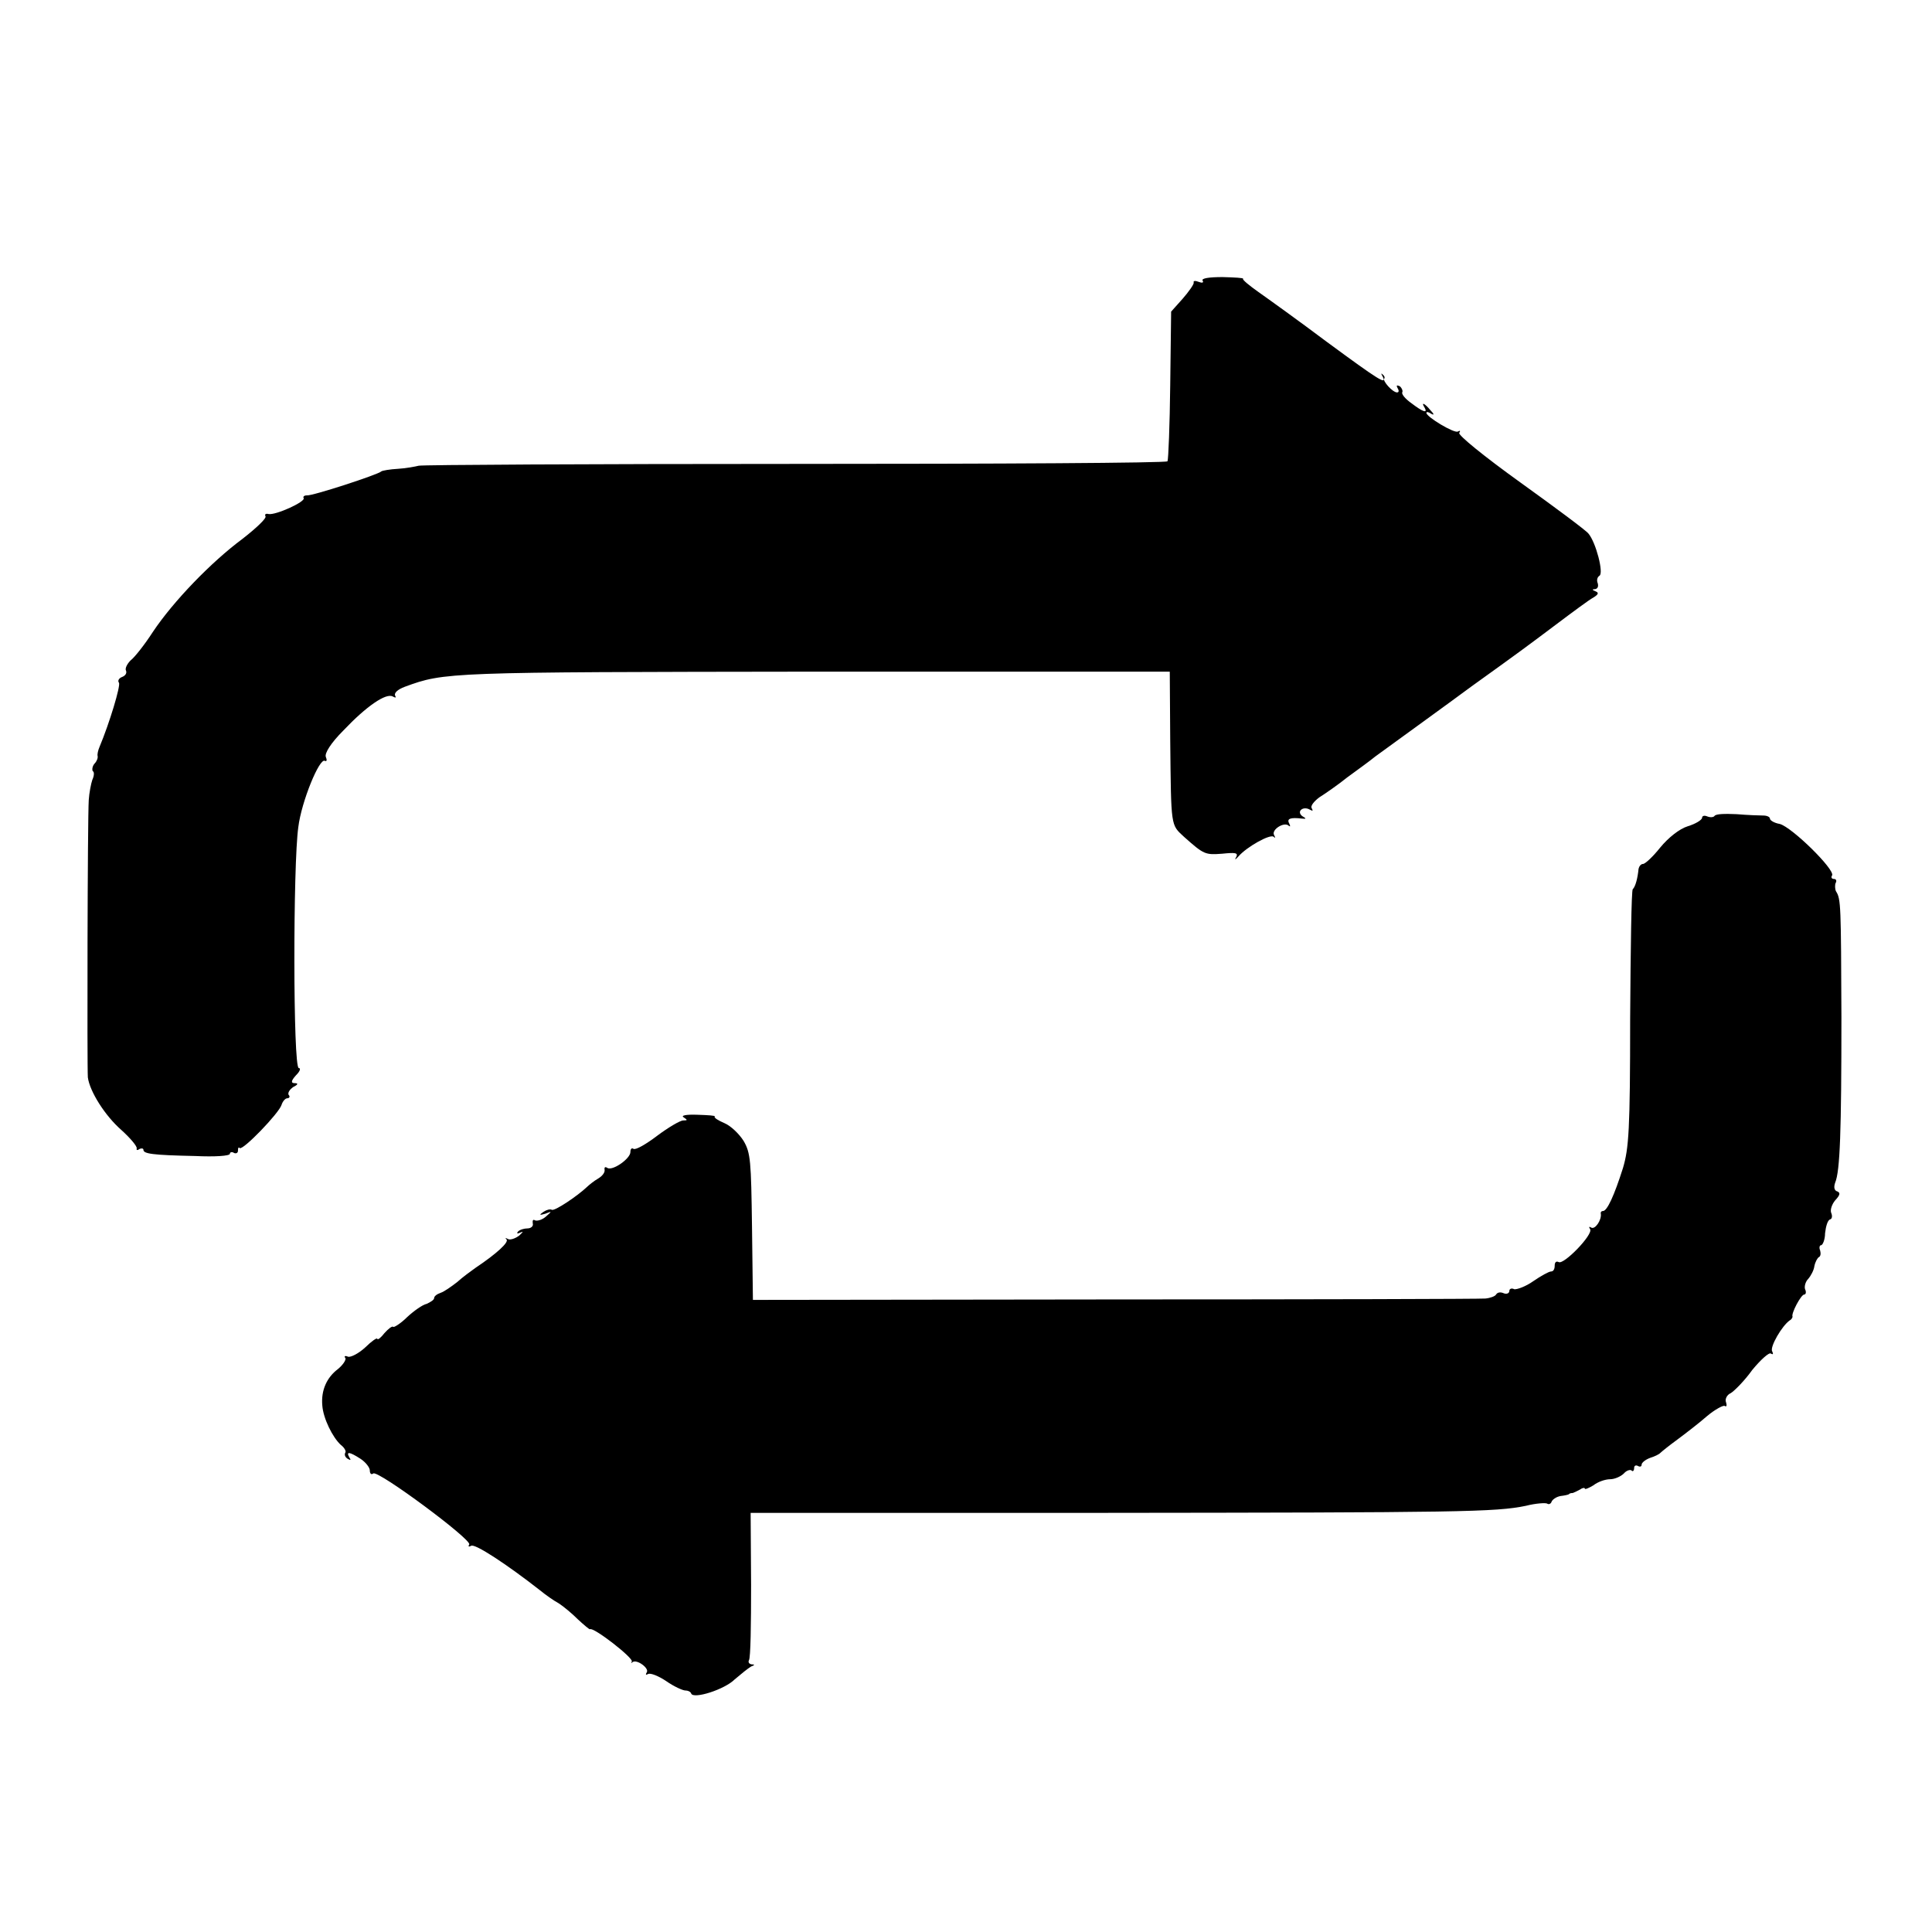
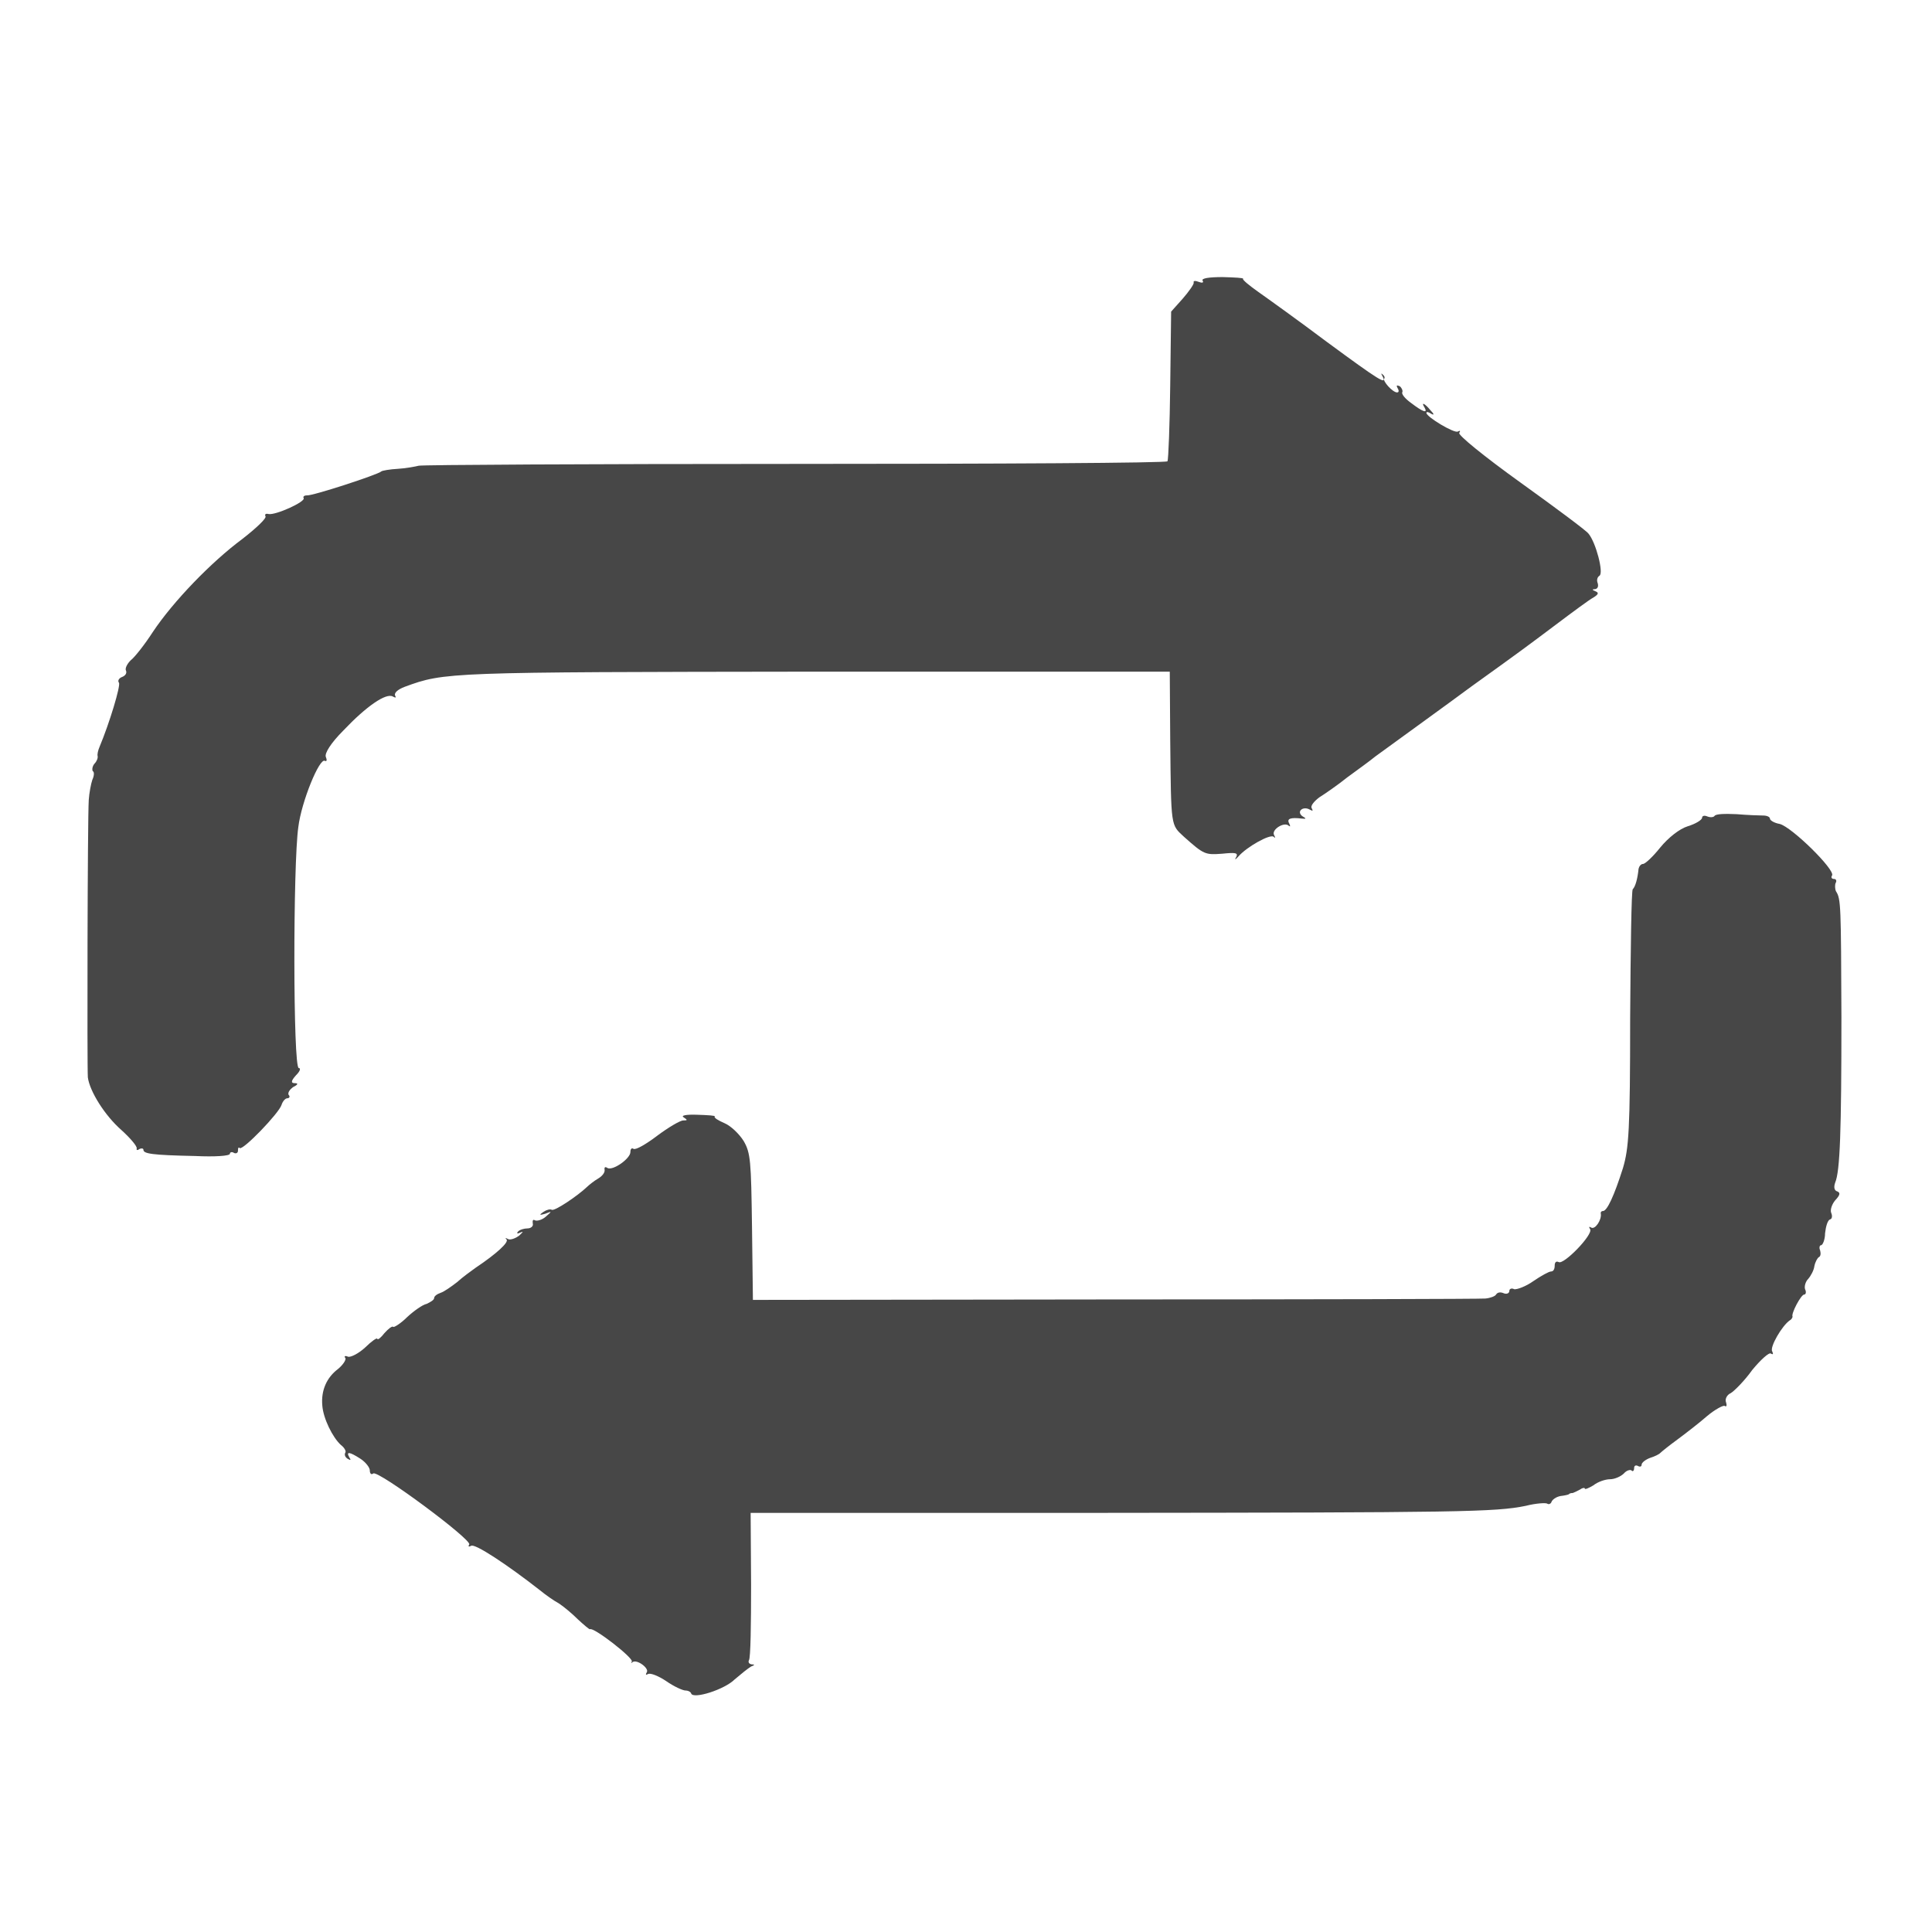
<svg xmlns="http://www.w3.org/2000/svg" width="17pt" height="17pt" viewBox="0 0 17 17" version="1.1">
  <g id="surface1">
-     <path style=" stroke:none;fill-rule:nonzero;fill:rgb(0%,0%,0%);fill-opacity:1;" d="M 10.582 2.469 C 10.594 2.488 10.578 2.492 10.547 2.48 C 10.52 2.469 10.496 2.469 10.504 2.488 C 10.504 2.504 10.461 2.566 10.406 2.629 L 10.305 2.742 L 10.297 3.387 C 10.293 3.742 10.281 4.043 10.273 4.059 C 10.262 4.074 8.785 4.082 6.992 4.082 C 5.195 4.082 3.707 4.09 3.684 4.098 C 3.656 4.105 3.574 4.121 3.504 4.125 C 3.43 4.129 3.363 4.141 3.355 4.148 C 3.328 4.176 2.742 4.367 2.699 4.359 C 2.676 4.359 2.664 4.371 2.672 4.383 C 2.691 4.414 2.426 4.535 2.363 4.523 C 2.336 4.516 2.328 4.527 2.336 4.543 C 2.348 4.559 2.254 4.648 2.133 4.742 C 1.859 4.945 1.523 5.293 1.344 5.562 C 1.273 5.672 1.184 5.785 1.148 5.812 C 1.117 5.844 1.098 5.883 1.109 5.902 C 1.117 5.922 1.105 5.945 1.074 5.957 C 1.051 5.965 1.031 5.988 1.047 6.008 C 1.062 6.035 0.965 6.359 0.875 6.574 C 0.863 6.602 0.855 6.637 0.859 6.652 C 0.863 6.668 0.852 6.699 0.832 6.719 C 0.812 6.742 0.809 6.773 0.816 6.785 C 0.832 6.793 0.828 6.828 0.812 6.863 C 0.801 6.895 0.785 6.977 0.781 7.039 C 0.77 7.199 0.766 9.398 0.773 9.48 C 0.789 9.602 0.922 9.816 1.07 9.945 C 1.148 10.016 1.207 10.086 1.203 10.105 C 1.199 10.121 1.207 10.125 1.23 10.109 C 1.246 10.102 1.262 10.105 1.262 10.117 C 1.262 10.152 1.336 10.164 1.719 10.172 C 1.887 10.18 2.023 10.172 2.023 10.152 C 2.023 10.137 2.043 10.133 2.059 10.145 C 2.074 10.152 2.094 10.148 2.094 10.125 C 2.094 10.102 2.098 10.09 2.109 10.102 C 2.137 10.125 2.453 9.797 2.477 9.723 C 2.488 9.688 2.512 9.664 2.527 9.664 C 2.547 9.664 2.555 9.648 2.539 9.633 C 2.531 9.613 2.551 9.586 2.578 9.566 C 2.625 9.543 2.625 9.531 2.594 9.531 C 2.559 9.531 2.559 9.512 2.605 9.461 C 2.641 9.426 2.648 9.398 2.629 9.398 C 2.578 9.398 2.578 7.602 2.625 7.277 C 2.652 7.055 2.812 6.664 2.859 6.695 C 2.875 6.703 2.879 6.688 2.867 6.66 C 2.855 6.629 2.91 6.539 3.023 6.426 C 3.223 6.215 3.398 6.094 3.457 6.129 C 3.48 6.141 3.488 6.141 3.477 6.121 C 3.465 6.098 3.5 6.066 3.562 6.043 C 3.914 5.914 3.93 5.914 7.164 5.91 L 10.293 5.91 L 10.297 6.516 C 10.305 7.285 10.301 7.254 10.418 7.363 C 10.594 7.52 10.605 7.523 10.754 7.512 C 10.871 7.5 10.895 7.504 10.879 7.539 C 10.859 7.57 10.871 7.566 10.898 7.535 C 10.969 7.453 11.176 7.336 11.207 7.363 C 11.223 7.379 11.223 7.371 11.211 7.348 C 11.184 7.301 11.301 7.227 11.34 7.266 C 11.355 7.277 11.355 7.27 11.344 7.246 C 11.32 7.203 11.355 7.191 11.457 7.203 C 11.496 7.207 11.496 7.203 11.457 7.18 C 11.406 7.137 11.469 7.09 11.527 7.125 C 11.551 7.137 11.555 7.137 11.543 7.113 C 11.527 7.094 11.562 7.051 11.609 7.016 C 11.66 6.984 11.773 6.906 11.855 6.84 C 11.941 6.777 12.055 6.695 12.102 6.656 C 12.316 6.5 12.781 6.164 12.949 6.039 C 13.363 5.742 13.441 5.684 13.691 5.496 C 13.836 5.387 13.984 5.277 14.02 5.258 C 14.066 5.23 14.07 5.215 14.039 5.203 C 14.008 5.191 14.008 5.184 14.035 5.184 C 14.059 5.18 14.066 5.16 14.059 5.133 C 14.047 5.105 14.055 5.078 14.074 5.066 C 14.113 5.043 14.043 4.773 13.977 4.695 C 13.957 4.668 13.684 4.465 13.379 4.246 C 13.059 4.016 12.828 3.828 12.84 3.809 C 12.852 3.793 12.848 3.785 12.828 3.797 C 12.797 3.816 12.551 3.668 12.551 3.633 C 12.551 3.621 12.57 3.625 12.594 3.641 C 12.621 3.656 12.621 3.645 12.586 3.609 C 12.539 3.551 12.5 3.531 12.535 3.586 C 12.566 3.641 12.52 3.625 12.418 3.547 C 12.363 3.508 12.328 3.465 12.34 3.449 C 12.344 3.438 12.336 3.414 12.316 3.398 C 12.289 3.387 12.285 3.391 12.297 3.414 C 12.312 3.438 12.309 3.453 12.293 3.453 C 12.254 3.453 12.164 3.352 12.18 3.332 C 12.188 3.32 12.18 3.305 12.164 3.293 C 12.152 3.281 12.152 3.289 12.164 3.309 C 12.211 3.395 12.137 3.348 11.68 3.012 C 11.43 2.824 11.152 2.625 11.074 2.57 C 10.992 2.512 10.93 2.461 10.938 2.453 C 10.945 2.445 10.863 2.441 10.758 2.438 C 10.637 2.438 10.57 2.449 10.582 2.469 Z M 10.582 2.469 " />
-     <path style=" stroke:none;fill-rule:nonzero;fill:rgb(0%,0%,0%);fill-opacity:1;" d="M 15.086 7.18 C 15.078 7.191 15.051 7.195 15.023 7.184 C 14.996 7.172 14.977 7.18 14.977 7.195 C 14.977 7.215 14.918 7.25 14.852 7.27 C 14.777 7.293 14.68 7.371 14.609 7.457 C 14.547 7.535 14.477 7.602 14.457 7.602 C 14.438 7.602 14.422 7.625 14.418 7.645 C 14.41 7.727 14.391 7.801 14.367 7.824 C 14.355 7.832 14.348 8.348 14.344 8.961 C 14.344 9.949 14.332 10.102 14.281 10.277 C 14.203 10.523 14.141 10.656 14.105 10.656 C 14.09 10.656 14.082 10.668 14.086 10.68 C 14.094 10.734 14.035 10.824 14 10.801 C 13.98 10.789 13.98 10.797 13.992 10.816 C 14.02 10.863 13.758 11.133 13.715 11.105 C 13.691 11.094 13.68 11.109 13.68 11.137 C 13.68 11.168 13.668 11.188 13.648 11.188 C 13.629 11.188 13.559 11.227 13.492 11.273 C 13.426 11.32 13.348 11.348 13.324 11.344 C 13.301 11.332 13.281 11.34 13.281 11.359 C 13.281 11.379 13.258 11.391 13.23 11.379 C 13.203 11.367 13.176 11.371 13.164 11.391 C 13.156 11.406 13.113 11.422 13.07 11.426 C 13.031 11.43 11.566 11.434 9.812 11.434 L 6.625 11.438 L 6.617 10.797 C 6.609 10.215 6.605 10.145 6.543 10.039 C 6.504 9.977 6.43 9.906 6.375 9.883 C 6.32 9.859 6.281 9.836 6.289 9.824 C 6.297 9.816 6.23 9.812 6.137 9.809 C 6.035 9.805 5.988 9.816 6.016 9.832 C 6.051 9.855 6.051 9.859 6.012 9.859 C 5.984 9.859 5.879 9.922 5.785 9.992 C 5.688 10.066 5.594 10.121 5.574 10.109 C 5.559 10.098 5.547 10.109 5.547 10.137 C 5.547 10.195 5.391 10.305 5.344 10.277 C 5.324 10.262 5.316 10.273 5.32 10.293 C 5.324 10.316 5.301 10.348 5.262 10.371 C 5.227 10.391 5.184 10.426 5.164 10.445 C 5.082 10.523 4.879 10.66 4.855 10.645 C 4.84 10.637 4.809 10.645 4.781 10.664 C 4.742 10.691 4.746 10.695 4.797 10.68 C 4.859 10.656 4.859 10.656 4.801 10.707 C 4.77 10.734 4.727 10.746 4.707 10.738 C 4.691 10.727 4.684 10.738 4.688 10.766 C 4.695 10.789 4.672 10.809 4.641 10.809 C 4.613 10.809 4.574 10.82 4.559 10.836 C 4.543 10.855 4.551 10.859 4.582 10.844 C 4.609 10.832 4.602 10.84 4.57 10.871 C 4.535 10.898 4.488 10.914 4.469 10.902 C 4.449 10.891 4.441 10.891 4.457 10.906 C 4.48 10.93 4.371 11.031 4.184 11.156 C 4.145 11.184 4.07 11.238 4.023 11.281 C 3.973 11.32 3.906 11.367 3.879 11.375 C 3.844 11.387 3.82 11.406 3.82 11.422 C 3.82 11.438 3.789 11.457 3.754 11.473 C 3.719 11.48 3.641 11.535 3.582 11.59 C 3.527 11.645 3.469 11.68 3.461 11.676 C 3.453 11.664 3.418 11.691 3.383 11.73 C 3.352 11.77 3.324 11.793 3.32 11.781 C 3.32 11.766 3.27 11.801 3.215 11.855 C 3.156 11.91 3.086 11.945 3.062 11.938 C 3.039 11.926 3.023 11.934 3.039 11.949 C 3.047 11.965 3.02 12.008 2.973 12.047 C 2.875 12.121 2.824 12.234 2.836 12.367 C 2.844 12.48 2.926 12.648 3 12.715 C 3.031 12.738 3.047 12.77 3.039 12.781 C 3.027 12.801 3.039 12.824 3.059 12.836 C 3.086 12.852 3.09 12.848 3.074 12.824 C 3.043 12.77 3.074 12.773 3.172 12.836 C 3.219 12.867 3.254 12.914 3.254 12.938 C 3.254 12.965 3.266 12.98 3.285 12.965 C 3.332 12.938 4.152 13.547 4.129 13.59 C 4.117 13.609 4.125 13.613 4.145 13.602 C 4.176 13.578 4.461 13.766 4.75 13.992 C 4.797 14.031 4.875 14.086 4.918 14.109 C 4.961 14.137 5.035 14.199 5.086 14.25 C 5.141 14.301 5.188 14.34 5.191 14.336 C 5.219 14.312 5.582 14.594 5.559 14.621 C 5.551 14.633 5.555 14.637 5.566 14.625 C 5.605 14.598 5.715 14.68 5.691 14.715 C 5.68 14.734 5.68 14.742 5.703 14.73 C 5.723 14.719 5.793 14.746 5.863 14.793 C 5.93 14.84 6.008 14.875 6.031 14.875 C 6.055 14.875 6.078 14.887 6.082 14.902 C 6.102 14.953 6.375 14.867 6.465 14.777 C 6.52 14.73 6.582 14.68 6.609 14.664 C 6.641 14.652 6.645 14.645 6.613 14.645 C 6.59 14.641 6.582 14.625 6.59 14.609 C 6.605 14.59 6.609 14.289 6.609 13.945 L 6.605 13.312 L 9.668 13.312 C 12.852 13.309 13.16 13.305 13.426 13.25 C 13.516 13.227 13.598 13.223 13.613 13.23 C 13.629 13.242 13.648 13.23 13.652 13.215 C 13.66 13.195 13.691 13.172 13.73 13.164 C 13.766 13.16 13.801 13.152 13.805 13.148 C 13.809 13.141 13.824 13.137 13.84 13.137 C 13.852 13.133 13.883 13.117 13.906 13.105 C 13.926 13.09 13.945 13.09 13.945 13.098 C 13.945 13.109 13.98 13.094 14.02 13.07 C 14.059 13.039 14.125 13.016 14.168 13.016 C 14.207 13.016 14.262 12.992 14.289 12.965 C 14.312 12.938 14.344 12.93 14.355 12.938 C 14.367 12.953 14.379 12.941 14.379 12.918 C 14.379 12.895 14.395 12.891 14.41 12.898 C 14.43 12.91 14.445 12.906 14.445 12.887 C 14.445 12.871 14.477 12.844 14.52 12.828 C 14.559 12.816 14.598 12.797 14.609 12.785 C 14.621 12.773 14.688 12.719 14.758 12.668 C 14.832 12.613 14.953 12.52 15.02 12.461 C 15.09 12.402 15.164 12.363 15.176 12.371 C 15.195 12.383 15.195 12.363 15.188 12.34 C 15.176 12.312 15.195 12.273 15.23 12.258 C 15.262 12.238 15.352 12.148 15.418 12.055 C 15.492 11.965 15.566 11.898 15.582 11.91 C 15.602 11.922 15.605 11.914 15.594 11.891 C 15.57 11.855 15.68 11.664 15.75 11.617 C 15.766 11.609 15.773 11.59 15.773 11.586 C 15.758 11.559 15.848 11.391 15.875 11.391 C 15.891 11.391 15.895 11.367 15.883 11.344 C 15.875 11.32 15.887 11.277 15.91 11.254 C 15.934 11.227 15.961 11.176 15.965 11.141 C 15.973 11.102 15.992 11.07 16.004 11.062 C 16.02 11.055 16.023 11.031 16.016 11.004 C 16.004 10.977 16.012 10.957 16.023 10.957 C 16.039 10.957 16.059 10.906 16.059 10.852 C 16.066 10.789 16.082 10.738 16.102 10.73 C 16.121 10.727 16.125 10.699 16.113 10.672 C 16.102 10.645 16.121 10.594 16.148 10.562 C 16.191 10.516 16.195 10.496 16.168 10.484 C 16.141 10.477 16.133 10.449 16.148 10.406 C 16.191 10.305 16.203 9.953 16.203 8.949 C 16.199 7.973 16.199 7.91 16.156 7.844 C 16.145 7.824 16.145 7.785 16.152 7.77 C 16.164 7.75 16.156 7.734 16.137 7.734 C 16.117 7.734 16.109 7.719 16.121 7.703 C 16.148 7.652 15.766 7.277 15.66 7.25 C 15.613 7.242 15.574 7.219 15.574 7.203 C 15.574 7.188 15.547 7.176 15.516 7.176 C 15.484 7.176 15.375 7.172 15.281 7.164 C 15.184 7.16 15.098 7.16 15.086 7.18 Z M 15.086 7.18 " />
+     <path style=" stroke:none;fill-rule:nonzero;fill: #474747;fill-opacity:1;" d="M 10.582 2.469 C 10.594 2.488 10.578 2.492 10.547 2.48 C 10.52 2.469 10.496 2.469 10.504 2.488 C 10.504 2.504 10.461 2.566 10.406 2.629 L 10.305 2.742 L 10.297 3.387 C 10.293 3.742 10.281 4.043 10.273 4.059 C 10.262 4.074 8.785 4.082 6.992 4.082 C 5.195 4.082 3.707 4.09 3.684 4.098 C 3.656 4.105 3.574 4.121 3.504 4.125 C 3.43 4.129 3.363 4.141 3.355 4.148 C 3.328 4.176 2.742 4.367 2.699 4.359 C 2.676 4.359 2.664 4.371 2.672 4.383 C 2.691 4.414 2.426 4.535 2.363 4.523 C 2.336 4.516 2.328 4.527 2.336 4.543 C 2.348 4.559 2.254 4.648 2.133 4.742 C 1.859 4.945 1.523 5.293 1.344 5.562 C 1.273 5.672 1.184 5.785 1.148 5.812 C 1.117 5.844 1.098 5.883 1.109 5.902 C 1.117 5.922 1.105 5.945 1.074 5.957 C 1.051 5.965 1.031 5.988 1.047 6.008 C 1.062 6.035 0.965 6.359 0.875 6.574 C 0.863 6.602 0.855 6.637 0.859 6.652 C 0.863 6.668 0.852 6.699 0.832 6.719 C 0.812 6.742 0.809 6.773 0.816 6.785 C 0.832 6.793 0.828 6.828 0.812 6.863 C 0.801 6.895 0.785 6.977 0.781 7.039 C 0.77 7.199 0.766 9.398 0.773 9.48 C 0.789 9.602 0.922 9.816 1.07 9.945 C 1.148 10.016 1.207 10.086 1.203 10.105 C 1.199 10.121 1.207 10.125 1.23 10.109 C 1.246 10.102 1.262 10.105 1.262 10.117 C 1.262 10.152 1.336 10.164 1.719 10.172 C 1.887 10.18 2.023 10.172 2.023 10.152 C 2.023 10.137 2.043 10.133 2.059 10.145 C 2.074 10.152 2.094 10.148 2.094 10.125 C 2.094 10.102 2.098 10.09 2.109 10.102 C 2.137 10.125 2.453 9.797 2.477 9.723 C 2.488 9.688 2.512 9.664 2.527 9.664 C 2.547 9.664 2.555 9.648 2.539 9.633 C 2.531 9.613 2.551 9.586 2.578 9.566 C 2.625 9.543 2.625 9.531 2.594 9.531 C 2.559 9.531 2.559 9.512 2.605 9.461 C 2.641 9.426 2.648 9.398 2.629 9.398 C 2.578 9.398 2.578 7.602 2.625 7.277 C 2.652 7.055 2.812 6.664 2.859 6.695 C 2.875 6.703 2.879 6.688 2.867 6.66 C 2.855 6.629 2.91 6.539 3.023 6.426 C 3.223 6.215 3.398 6.094 3.457 6.129 C 3.48 6.141 3.488 6.141 3.477 6.121 C 3.465 6.098 3.5 6.066 3.562 6.043 C 3.914 5.914 3.93 5.914 7.164 5.91 L 10.293 5.91 L 10.297 6.516 C 10.305 7.285 10.301 7.254 10.418 7.363 C 10.594 7.52 10.605 7.523 10.754 7.512 C 10.871 7.5 10.895 7.504 10.879 7.539 C 10.859 7.57 10.871 7.566 10.898 7.535 C 10.969 7.453 11.176 7.336 11.207 7.363 C 11.223 7.379 11.223 7.371 11.211 7.348 C 11.184 7.301 11.301 7.227 11.34 7.266 C 11.355 7.277 11.355 7.27 11.344 7.246 C 11.32 7.203 11.355 7.191 11.457 7.203 C 11.496 7.207 11.496 7.203 11.457 7.18 C 11.406 7.137 11.469 7.09 11.527 7.125 C 11.551 7.137 11.555 7.137 11.543 7.113 C 11.527 7.094 11.562 7.051 11.609 7.016 C 11.66 6.984 11.773 6.906 11.855 6.84 C 11.941 6.777 12.055 6.695 12.102 6.656 C 12.316 6.5 12.781 6.164 12.949 6.039 C 13.363 5.742 13.441 5.684 13.691 5.496 C 13.836 5.387 13.984 5.277 14.02 5.258 C 14.066 5.23 14.07 5.215 14.039 5.203 C 14.008 5.191 14.008 5.184 14.035 5.184 C 14.059 5.18 14.066 5.16 14.059 5.133 C 14.047 5.105 14.055 5.078 14.074 5.066 C 14.113 5.043 14.043 4.773 13.977 4.695 C 13.957 4.668 13.684 4.465 13.379 4.246 C 13.059 4.016 12.828 3.828 12.84 3.809 C 12.852 3.793 12.848 3.785 12.828 3.797 C 12.797 3.816 12.551 3.668 12.551 3.633 C 12.551 3.621 12.57 3.625 12.594 3.641 C 12.621 3.656 12.621 3.645 12.586 3.609 C 12.539 3.551 12.5 3.531 12.535 3.586 C 12.566 3.641 12.52 3.625 12.418 3.547 C 12.363 3.508 12.328 3.465 12.34 3.449 C 12.344 3.438 12.336 3.414 12.316 3.398 C 12.289 3.387 12.285 3.391 12.297 3.414 C 12.312 3.438 12.309 3.453 12.293 3.453 C 12.254 3.453 12.164 3.352 12.18 3.332 C 12.188 3.32 12.18 3.305 12.164 3.293 C 12.152 3.281 12.152 3.289 12.164 3.309 C 12.211 3.395 12.137 3.348 11.68 3.012 C 11.43 2.824 11.152 2.625 11.074 2.57 C 10.992 2.512 10.93 2.461 10.938 2.453 C 10.945 2.445 10.863 2.441 10.758 2.438 C 10.637 2.438 10.57 2.449 10.582 2.469 Z M 10.582 2.469 " />
+     <path style=" stroke:none;fill-rule:nonzero;fill: #474747;fill-opacity:1;" d="M 15.086 7.18 C 15.078 7.191 15.051 7.195 15.023 7.184 C 14.996 7.172 14.977 7.18 14.977 7.195 C 14.977 7.215 14.918 7.25 14.852 7.27 C 14.777 7.293 14.68 7.371 14.609 7.457 C 14.547 7.535 14.477 7.602 14.457 7.602 C 14.438 7.602 14.422 7.625 14.418 7.645 C 14.41 7.727 14.391 7.801 14.367 7.824 C 14.355 7.832 14.348 8.348 14.344 8.961 C 14.344 9.949 14.332 10.102 14.281 10.277 C 14.203 10.523 14.141 10.656 14.105 10.656 C 14.09 10.656 14.082 10.668 14.086 10.68 C 14.094 10.734 14.035 10.824 14 10.801 C 13.98 10.789 13.98 10.797 13.992 10.816 C 14.02 10.863 13.758 11.133 13.715 11.105 C 13.691 11.094 13.68 11.109 13.68 11.137 C 13.68 11.168 13.668 11.188 13.648 11.188 C 13.629 11.188 13.559 11.227 13.492 11.273 C 13.426 11.32 13.348 11.348 13.324 11.344 C 13.301 11.332 13.281 11.34 13.281 11.359 C 13.281 11.379 13.258 11.391 13.23 11.379 C 13.203 11.367 13.176 11.371 13.164 11.391 C 13.156 11.406 13.113 11.422 13.07 11.426 C 13.031 11.43 11.566 11.434 9.812 11.434 L 6.625 11.438 L 6.617 10.797 C 6.609 10.215 6.605 10.145 6.543 10.039 C 6.504 9.977 6.43 9.906 6.375 9.883 C 6.32 9.859 6.281 9.836 6.289 9.824 C 6.297 9.816 6.23 9.812 6.137 9.809 C 6.035 9.805 5.988 9.816 6.016 9.832 C 6.051 9.855 6.051 9.859 6.012 9.859 C 5.984 9.859 5.879 9.922 5.785 9.992 C 5.688 10.066 5.594 10.121 5.574 10.109 C 5.559 10.098 5.547 10.109 5.547 10.137 C 5.547 10.195 5.391 10.305 5.344 10.277 C 5.324 10.262 5.316 10.273 5.32 10.293 C 5.324 10.316 5.301 10.348 5.262 10.371 C 5.227 10.391 5.184 10.426 5.164 10.445 C 5.082 10.523 4.879 10.66 4.855 10.645 C 4.84 10.637 4.809 10.645 4.781 10.664 C 4.742 10.691 4.746 10.695 4.797 10.68 C 4.859 10.656 4.859 10.656 4.801 10.707 C 4.77 10.734 4.727 10.746 4.707 10.738 C 4.691 10.727 4.684 10.738 4.688 10.766 C 4.695 10.789 4.672 10.809 4.641 10.809 C 4.613 10.809 4.574 10.82 4.559 10.836 C 4.543 10.855 4.551 10.859 4.582 10.844 C 4.609 10.832 4.602 10.84 4.57 10.871 C 4.535 10.898 4.488 10.914 4.469 10.902 C 4.449 10.891 4.441 10.891 4.457 10.906 C 4.48 10.93 4.371 11.031 4.184 11.156 C 4.145 11.184 4.07 11.238 4.023 11.281 C 3.973 11.32 3.906 11.367 3.879 11.375 C 3.844 11.387 3.82 11.406 3.82 11.422 C 3.82 11.438 3.789 11.457 3.754 11.473 C 3.719 11.48 3.641 11.535 3.582 11.59 C 3.527 11.645 3.469 11.68 3.461 11.676 C 3.453 11.664 3.418 11.691 3.383 11.73 C 3.352 11.77 3.324 11.793 3.32 11.781 C 3.32 11.766 3.27 11.801 3.215 11.855 C 3.156 11.91 3.086 11.945 3.062 11.938 C 3.039 11.926 3.023 11.934 3.039 11.949 C 3.047 11.965 3.02 12.008 2.973 12.047 C 2.875 12.121 2.824 12.234 2.836 12.367 C 2.844 12.48 2.926 12.648 3 12.715 C 3.031 12.738 3.047 12.77 3.039 12.781 C 3.027 12.801 3.039 12.824 3.059 12.836 C 3.086 12.852 3.09 12.848 3.074 12.824 C 3.043 12.77 3.074 12.773 3.172 12.836 C 3.219 12.867 3.254 12.914 3.254 12.938 C 3.254 12.965 3.266 12.98 3.285 12.965 C 3.332 12.938 4.152 13.547 4.129 13.59 C 4.117 13.609 4.125 13.613 4.145 13.602 C 4.176 13.578 4.461 13.766 4.75 13.992 C 4.797 14.031 4.875 14.086 4.918 14.109 C 4.961 14.137 5.035 14.199 5.086 14.25 C 5.141 14.301 5.188 14.34 5.191 14.336 C 5.219 14.312 5.582 14.594 5.559 14.621 C 5.551 14.633 5.555 14.637 5.566 14.625 C 5.605 14.598 5.715 14.68 5.691 14.715 C 5.68 14.734 5.68 14.742 5.703 14.73 C 5.723 14.719 5.793 14.746 5.863 14.793 C 5.93 14.84 6.008 14.875 6.031 14.875 C 6.055 14.875 6.078 14.887 6.082 14.902 C 6.102 14.953 6.375 14.867 6.465 14.777 C 6.52 14.73 6.582 14.68 6.609 14.664 C 6.641 14.652 6.645 14.645 6.613 14.645 C 6.59 14.641 6.582 14.625 6.59 14.609 C 6.605 14.59 6.609 14.289 6.609 13.945 L 6.605 13.312 L 9.668 13.312 C 12.852 13.309 13.16 13.305 13.426 13.25 C 13.516 13.227 13.598 13.223 13.613 13.23 C 13.629 13.242 13.648 13.23 13.652 13.215 C 13.66 13.195 13.691 13.172 13.73 13.164 C 13.766 13.16 13.801 13.152 13.805 13.148 C 13.809 13.141 13.824 13.137 13.84 13.137 C 13.852 13.133 13.883 13.117 13.906 13.105 C 13.926 13.09 13.945 13.09 13.945 13.098 C 13.945 13.109 13.98 13.094 14.02 13.07 C 14.059 13.039 14.125 13.016 14.168 13.016 C 14.207 13.016 14.262 12.992 14.289 12.965 C 14.312 12.938 14.344 12.93 14.355 12.938 C 14.367 12.953 14.379 12.941 14.379 12.918 C 14.379 12.895 14.395 12.891 14.41 12.898 C 14.43 12.91 14.445 12.906 14.445 12.887 C 14.445 12.871 14.477 12.844 14.52 12.828 C 14.559 12.816 14.598 12.797 14.609 12.785 C 14.621 12.773 14.688 12.719 14.758 12.668 C 14.832 12.613 14.953 12.52 15.02 12.461 C 15.09 12.402 15.164 12.363 15.176 12.371 C 15.195 12.383 15.195 12.363 15.188 12.34 C 15.176 12.312 15.195 12.273 15.23 12.258 C 15.262 12.238 15.352 12.148 15.418 12.055 C 15.492 11.965 15.566 11.898 15.582 11.91 C 15.602 11.922 15.605 11.914 15.594 11.891 C 15.57 11.855 15.68 11.664 15.75 11.617 C 15.766 11.609 15.773 11.59 15.773 11.586 C 15.758 11.559 15.848 11.391 15.875 11.391 C 15.891 11.391 15.895 11.367 15.883 11.344 C 15.875 11.32 15.887 11.277 15.91 11.254 C 15.934 11.227 15.961 11.176 15.965 11.141 C 15.973 11.102 15.992 11.07 16.004 11.062 C 16.02 11.055 16.023 11.031 16.016 11.004 C 16.004 10.977 16.012 10.957 16.023 10.957 C 16.039 10.957 16.059 10.906 16.059 10.852 C 16.066 10.789 16.082 10.738 16.102 10.73 C 16.121 10.727 16.125 10.699 16.113 10.672 C 16.102 10.645 16.121 10.594 16.148 10.562 C 16.191 10.516 16.195 10.496 16.168 10.484 C 16.141 10.477 16.133 10.449 16.148 10.406 C 16.191 10.305 16.203 9.953 16.203 8.949 C 16.199 7.973 16.199 7.91 16.156 7.844 C 16.145 7.824 16.145 7.785 16.152 7.77 C 16.164 7.75 16.156 7.734 16.137 7.734 C 16.117 7.734 16.109 7.719 16.121 7.703 C 16.148 7.652 15.766 7.277 15.66 7.25 C 15.613 7.242 15.574 7.219 15.574 7.203 C 15.574 7.188 15.547 7.176 15.516 7.176 C 15.484 7.176 15.375 7.172 15.281 7.164 C 15.184 7.16 15.098 7.16 15.086 7.18 Z M 15.086 7.18 " />
  </g>
</svg>
